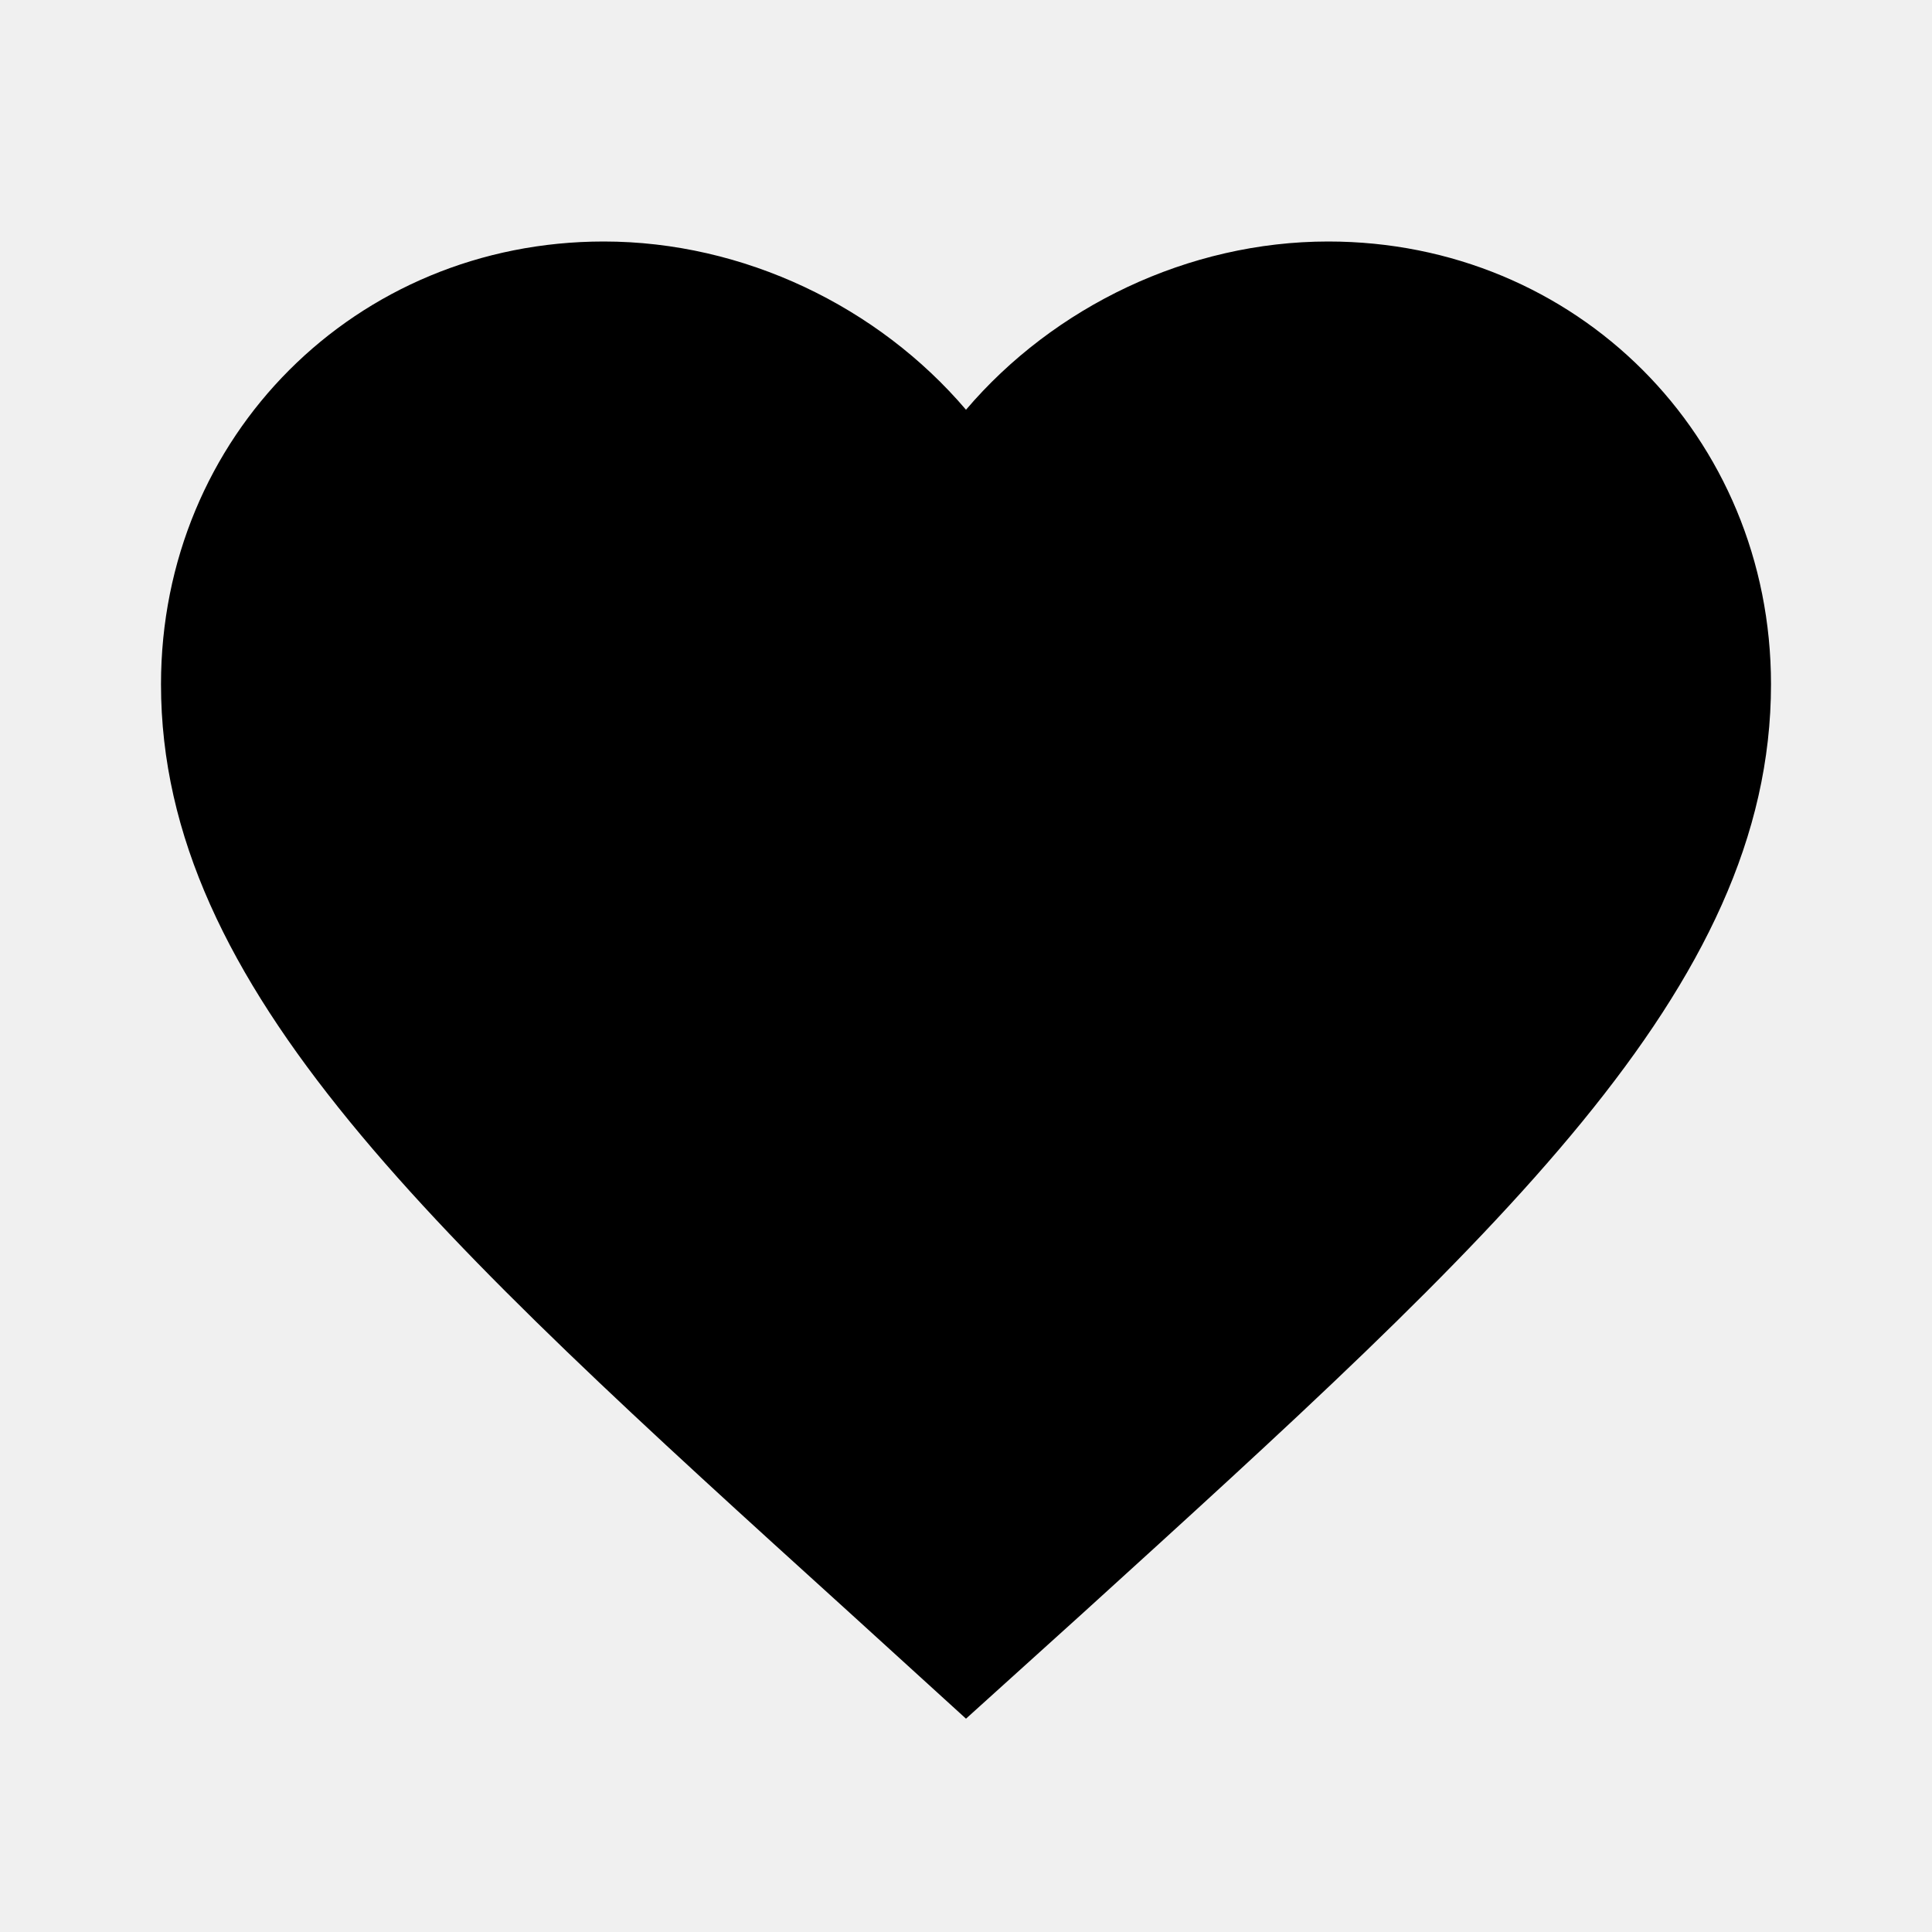
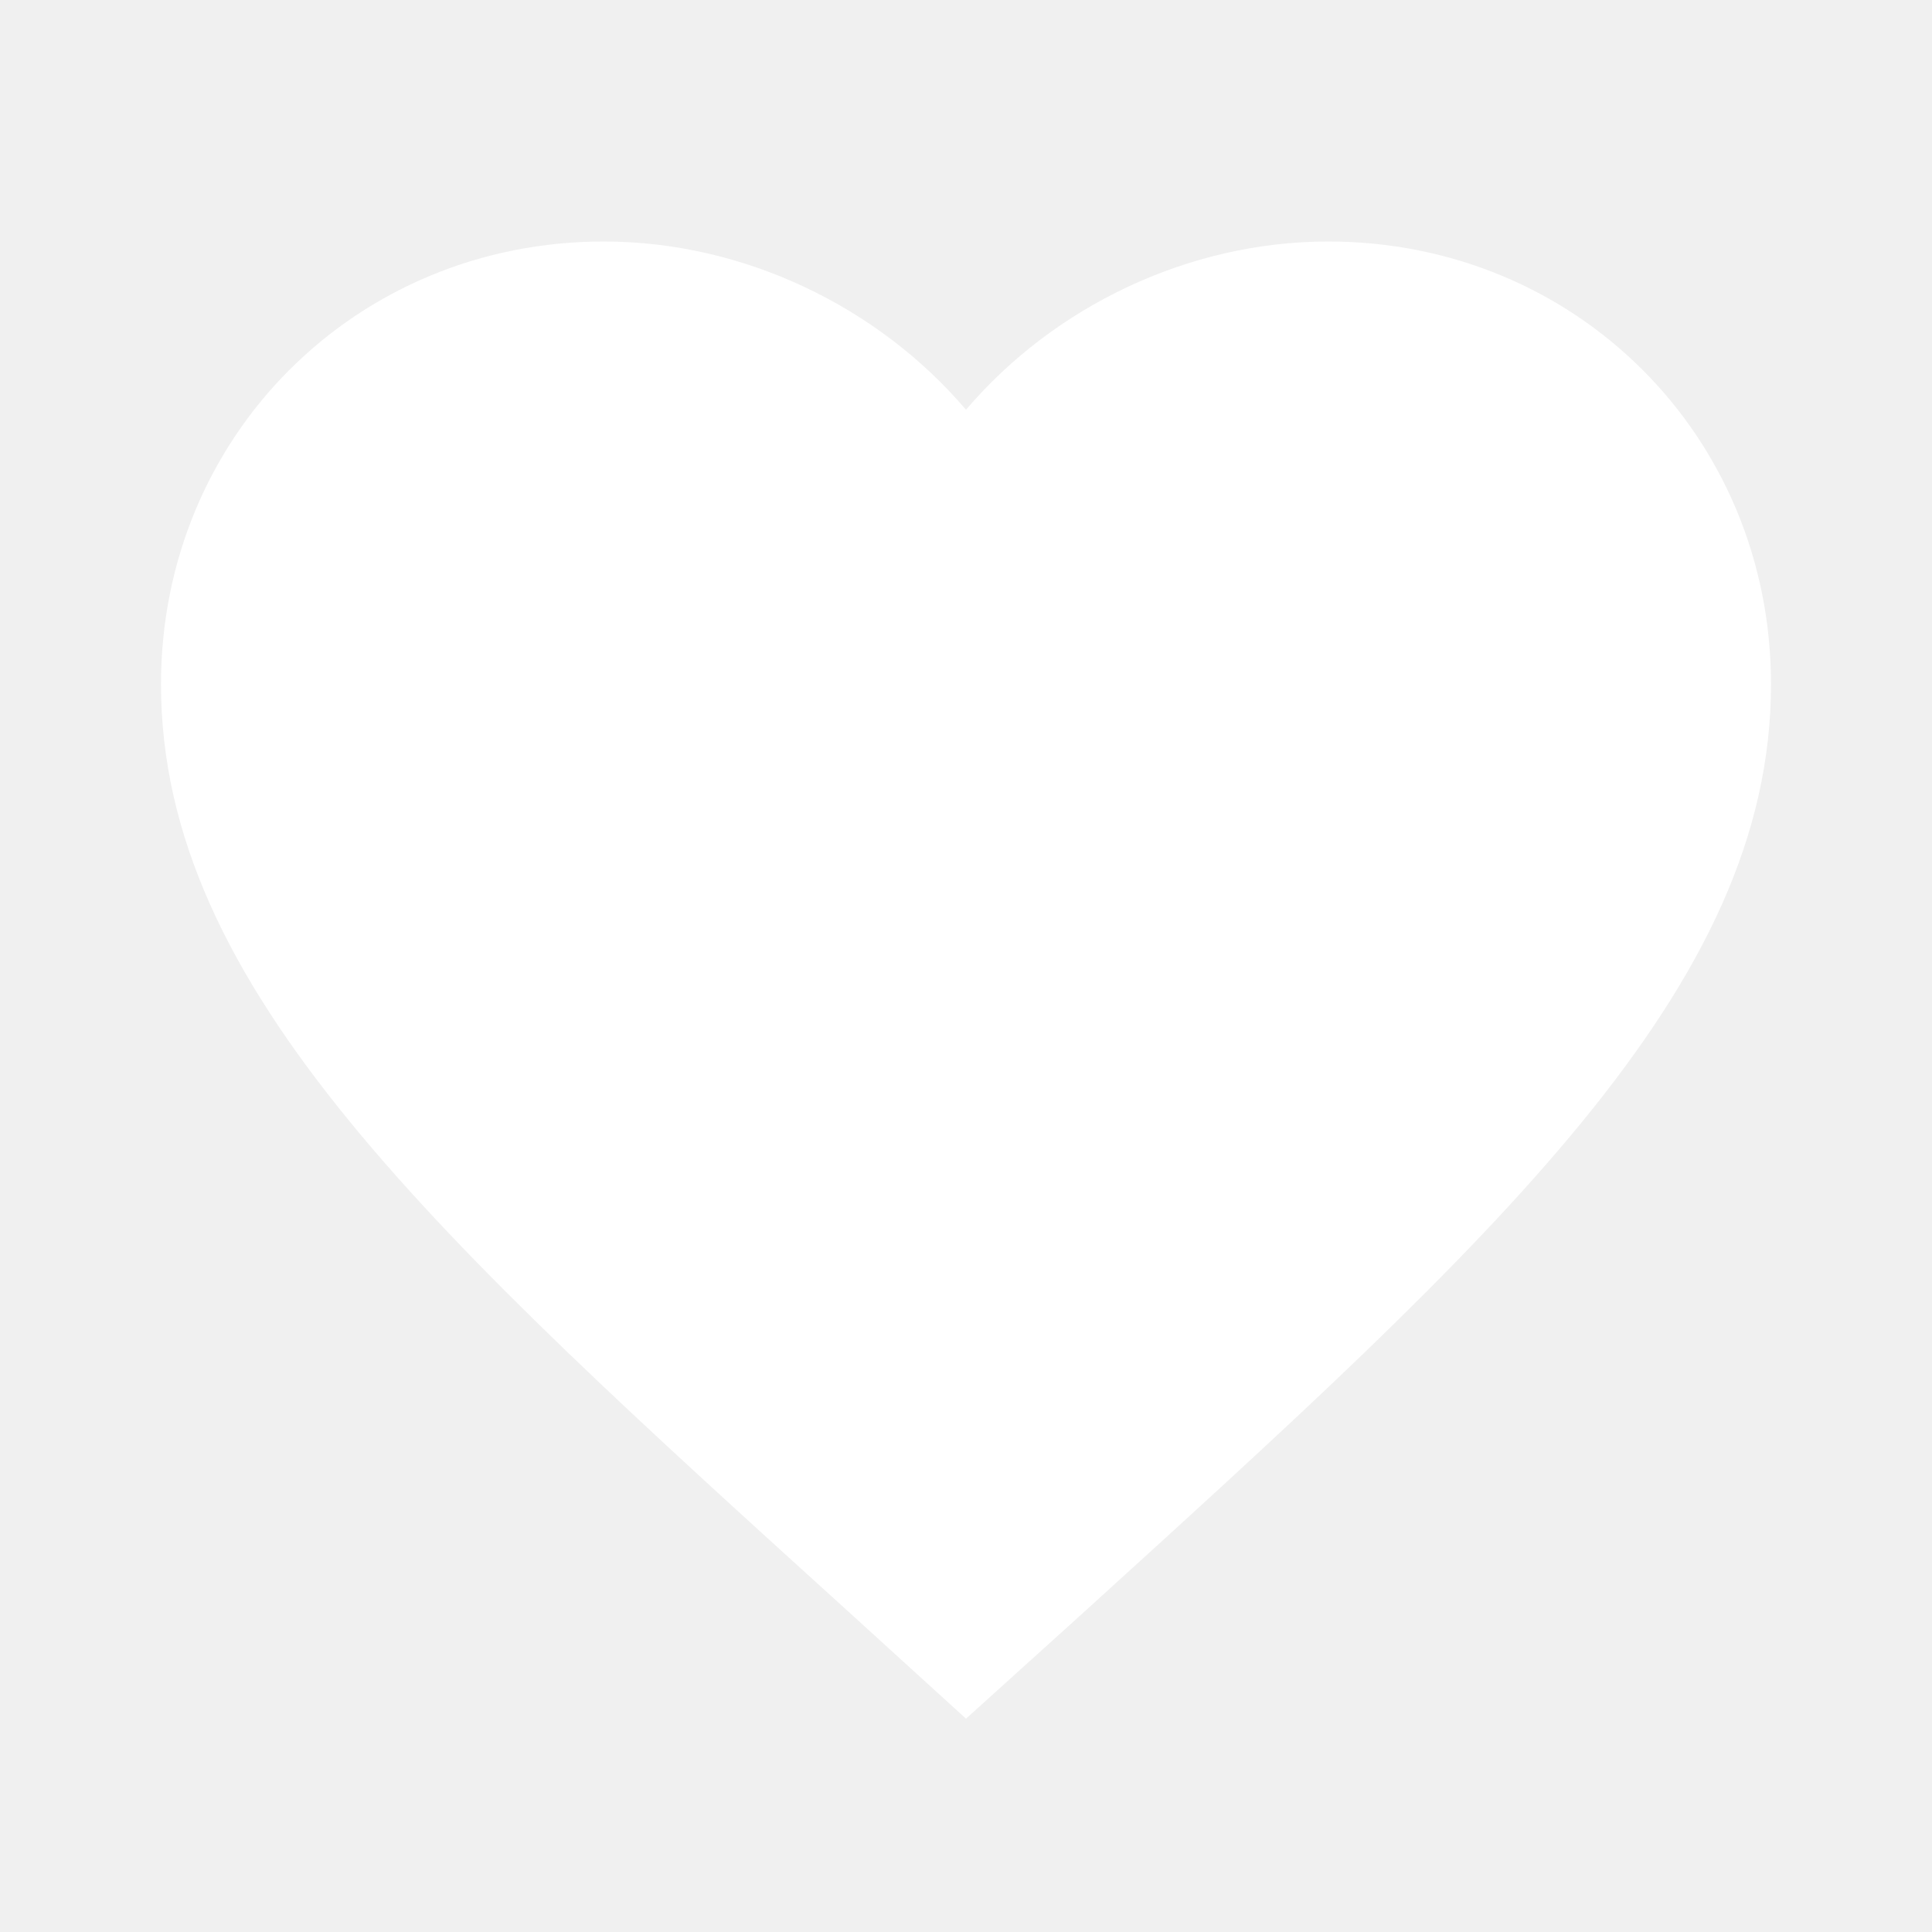
- <svg xmlns="http://www.w3.org/2000/svg" fill="#000000" height="24" viewBox="0 0 24 24" width="24">
-   <path d="M0 0h24v24H0z" fill="none" />
-   <path d="M12 21.35l-1.45-1.32C5.4 15.36 2 12.28 2 8.5 2 5.42 4.42 3 7.5 3c1.74 0 3.41.81 4.5 2.09C13.09 3.81 14.76 3 16.5 3 19.58 3 22 5.42 22 8.5c0 3.78-3.4 6.86-8.55 11.54L12 21.35z" />
+ <svg xmlns="http://www.w3.org/2000/svg" fill="#000000" height="24" width="24">
+   <rect id="backgroundrect" width="100%" height="100%" x="0" y="0" fill="none" stroke="none" />
+   <g class="currentLayer">
+     <path d="M0 0h24v24H0z" fill="none" id="svg_1" />
+     <path d="M12 21.35l-1.45-1.32C5.4 15.36 2 12.28 2 8.5 2 5.42 4.42 3 7.5 3c1.74 0 3.41.81 4.5 2.09C13.09 3.81 14.76 3 16.5 3 19.58 3 22 5.42 22 8.5c0 3.78-3.4 6.86-8.55 11.54L12 21.35z" id="svg_2" class="selected" fill="#ffffff" fill-opacity="1" />
+   </g>
</svg>
